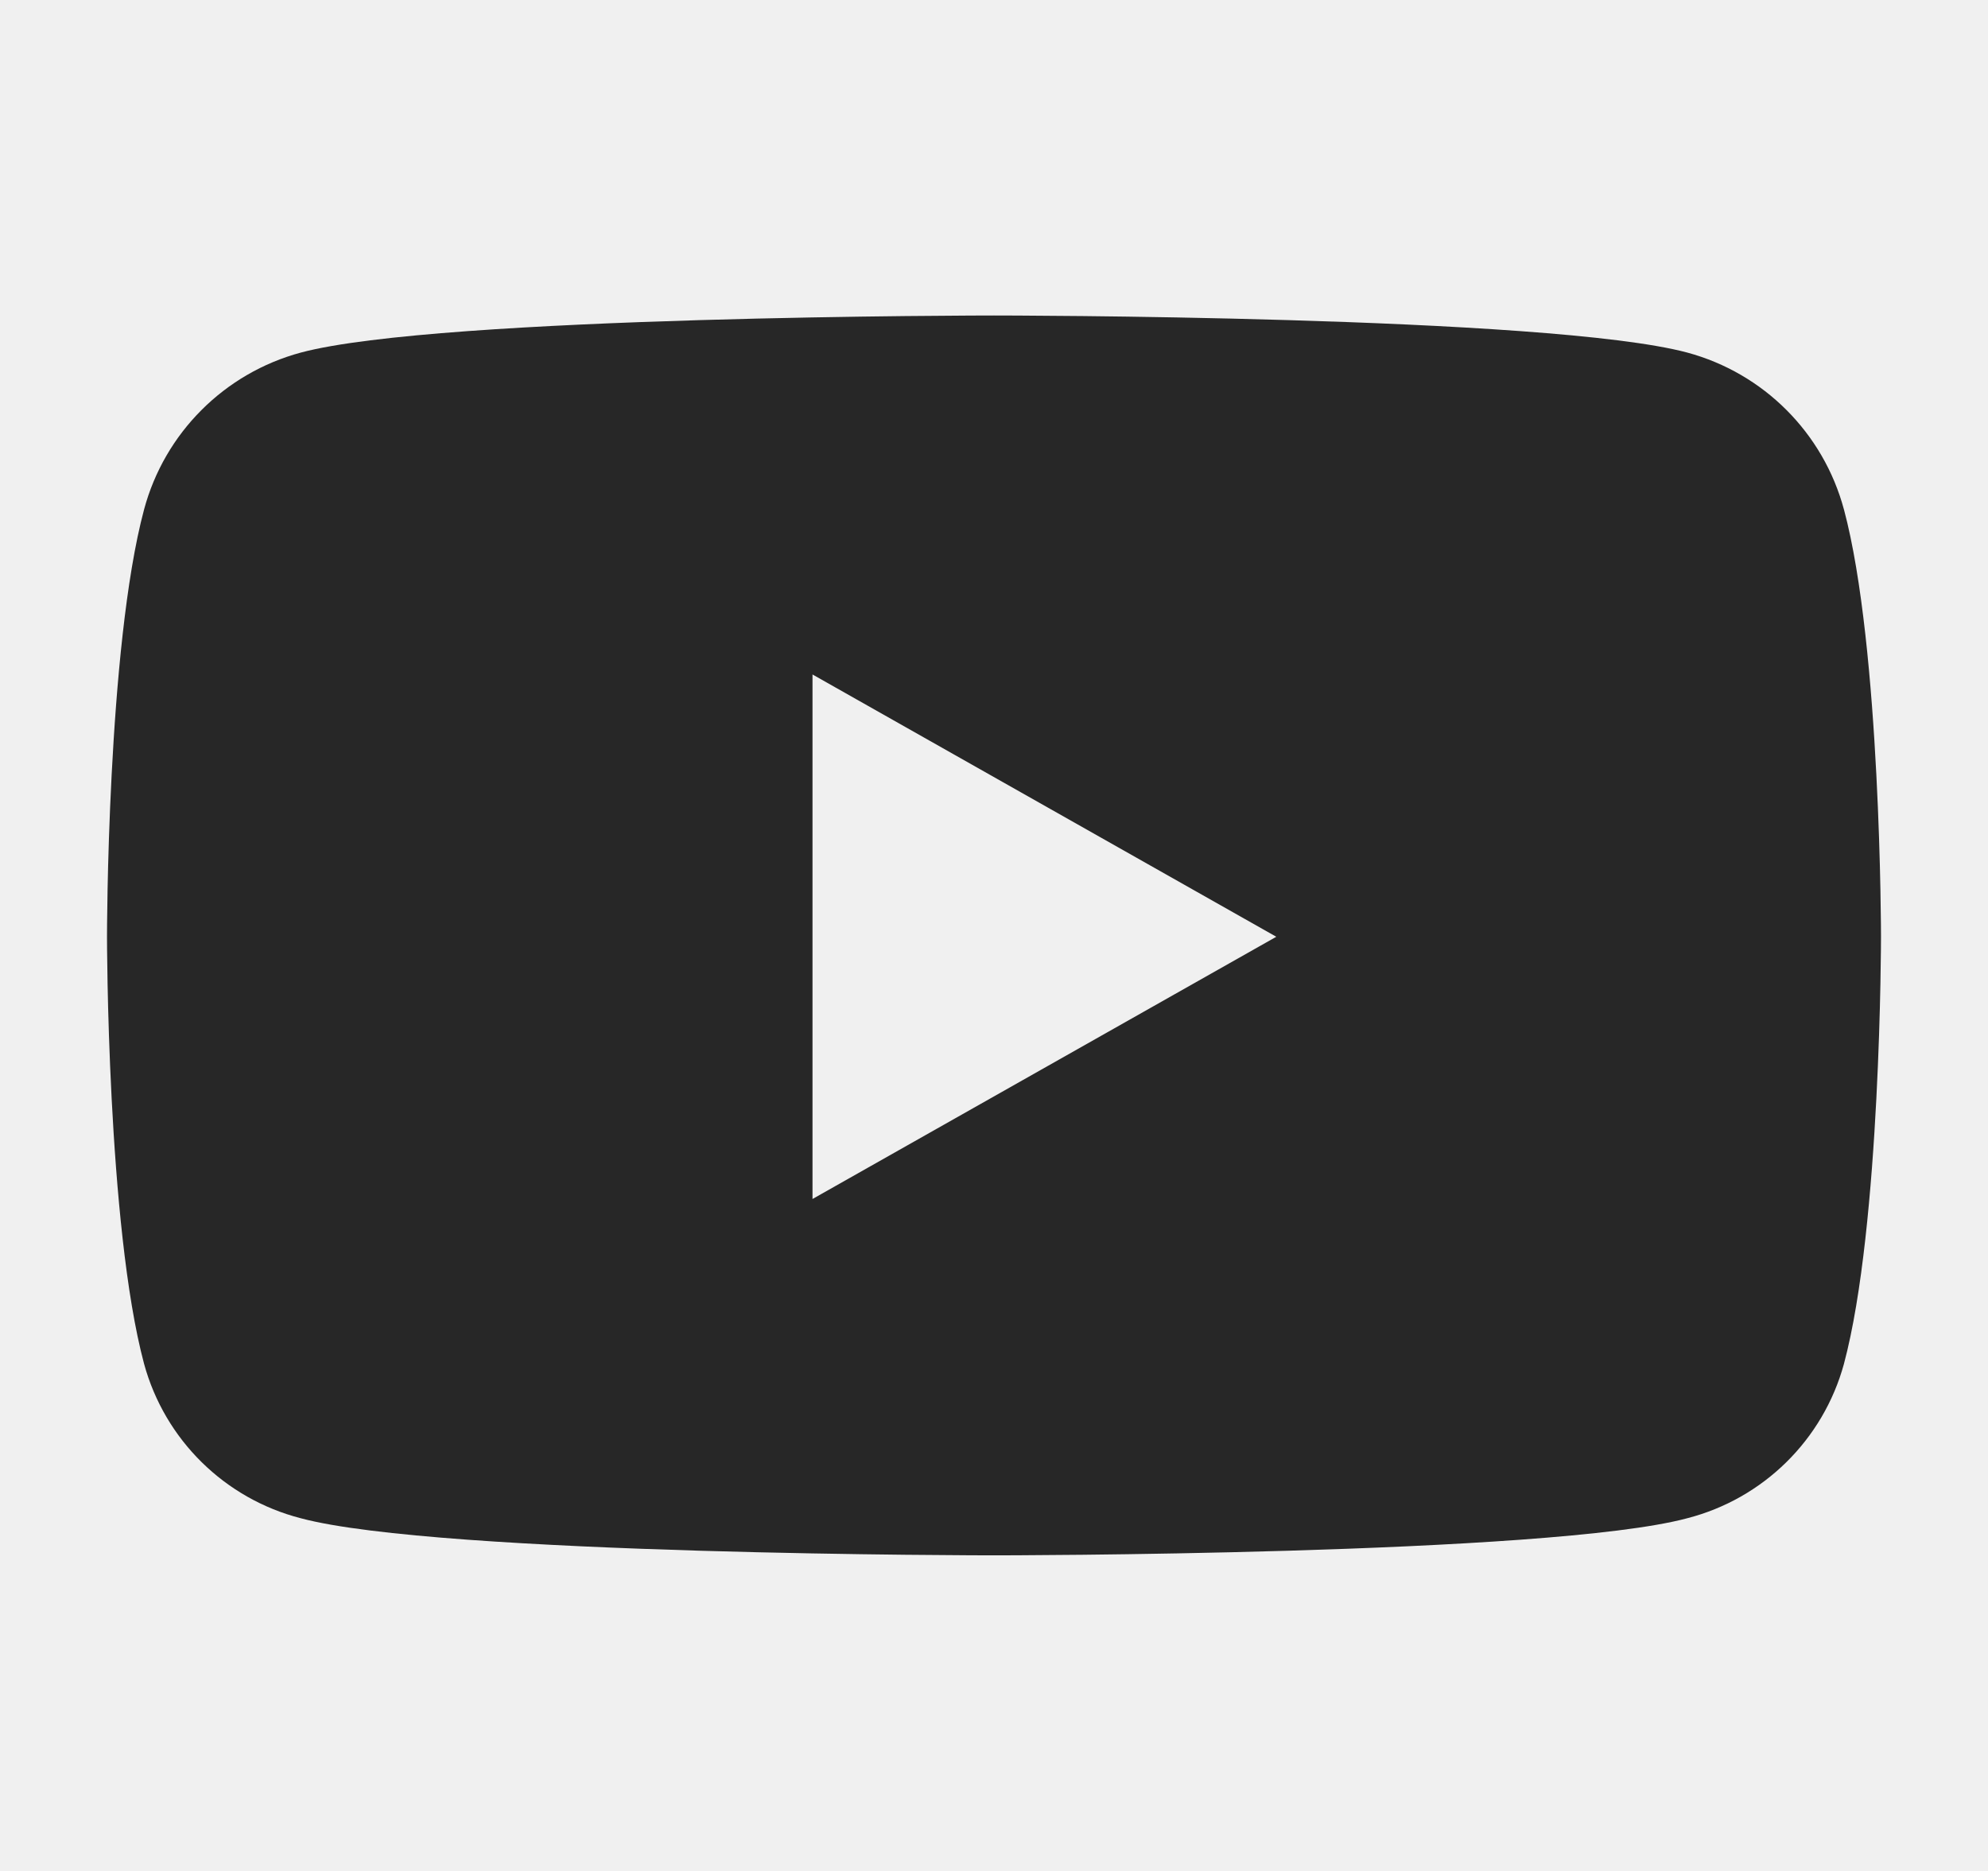
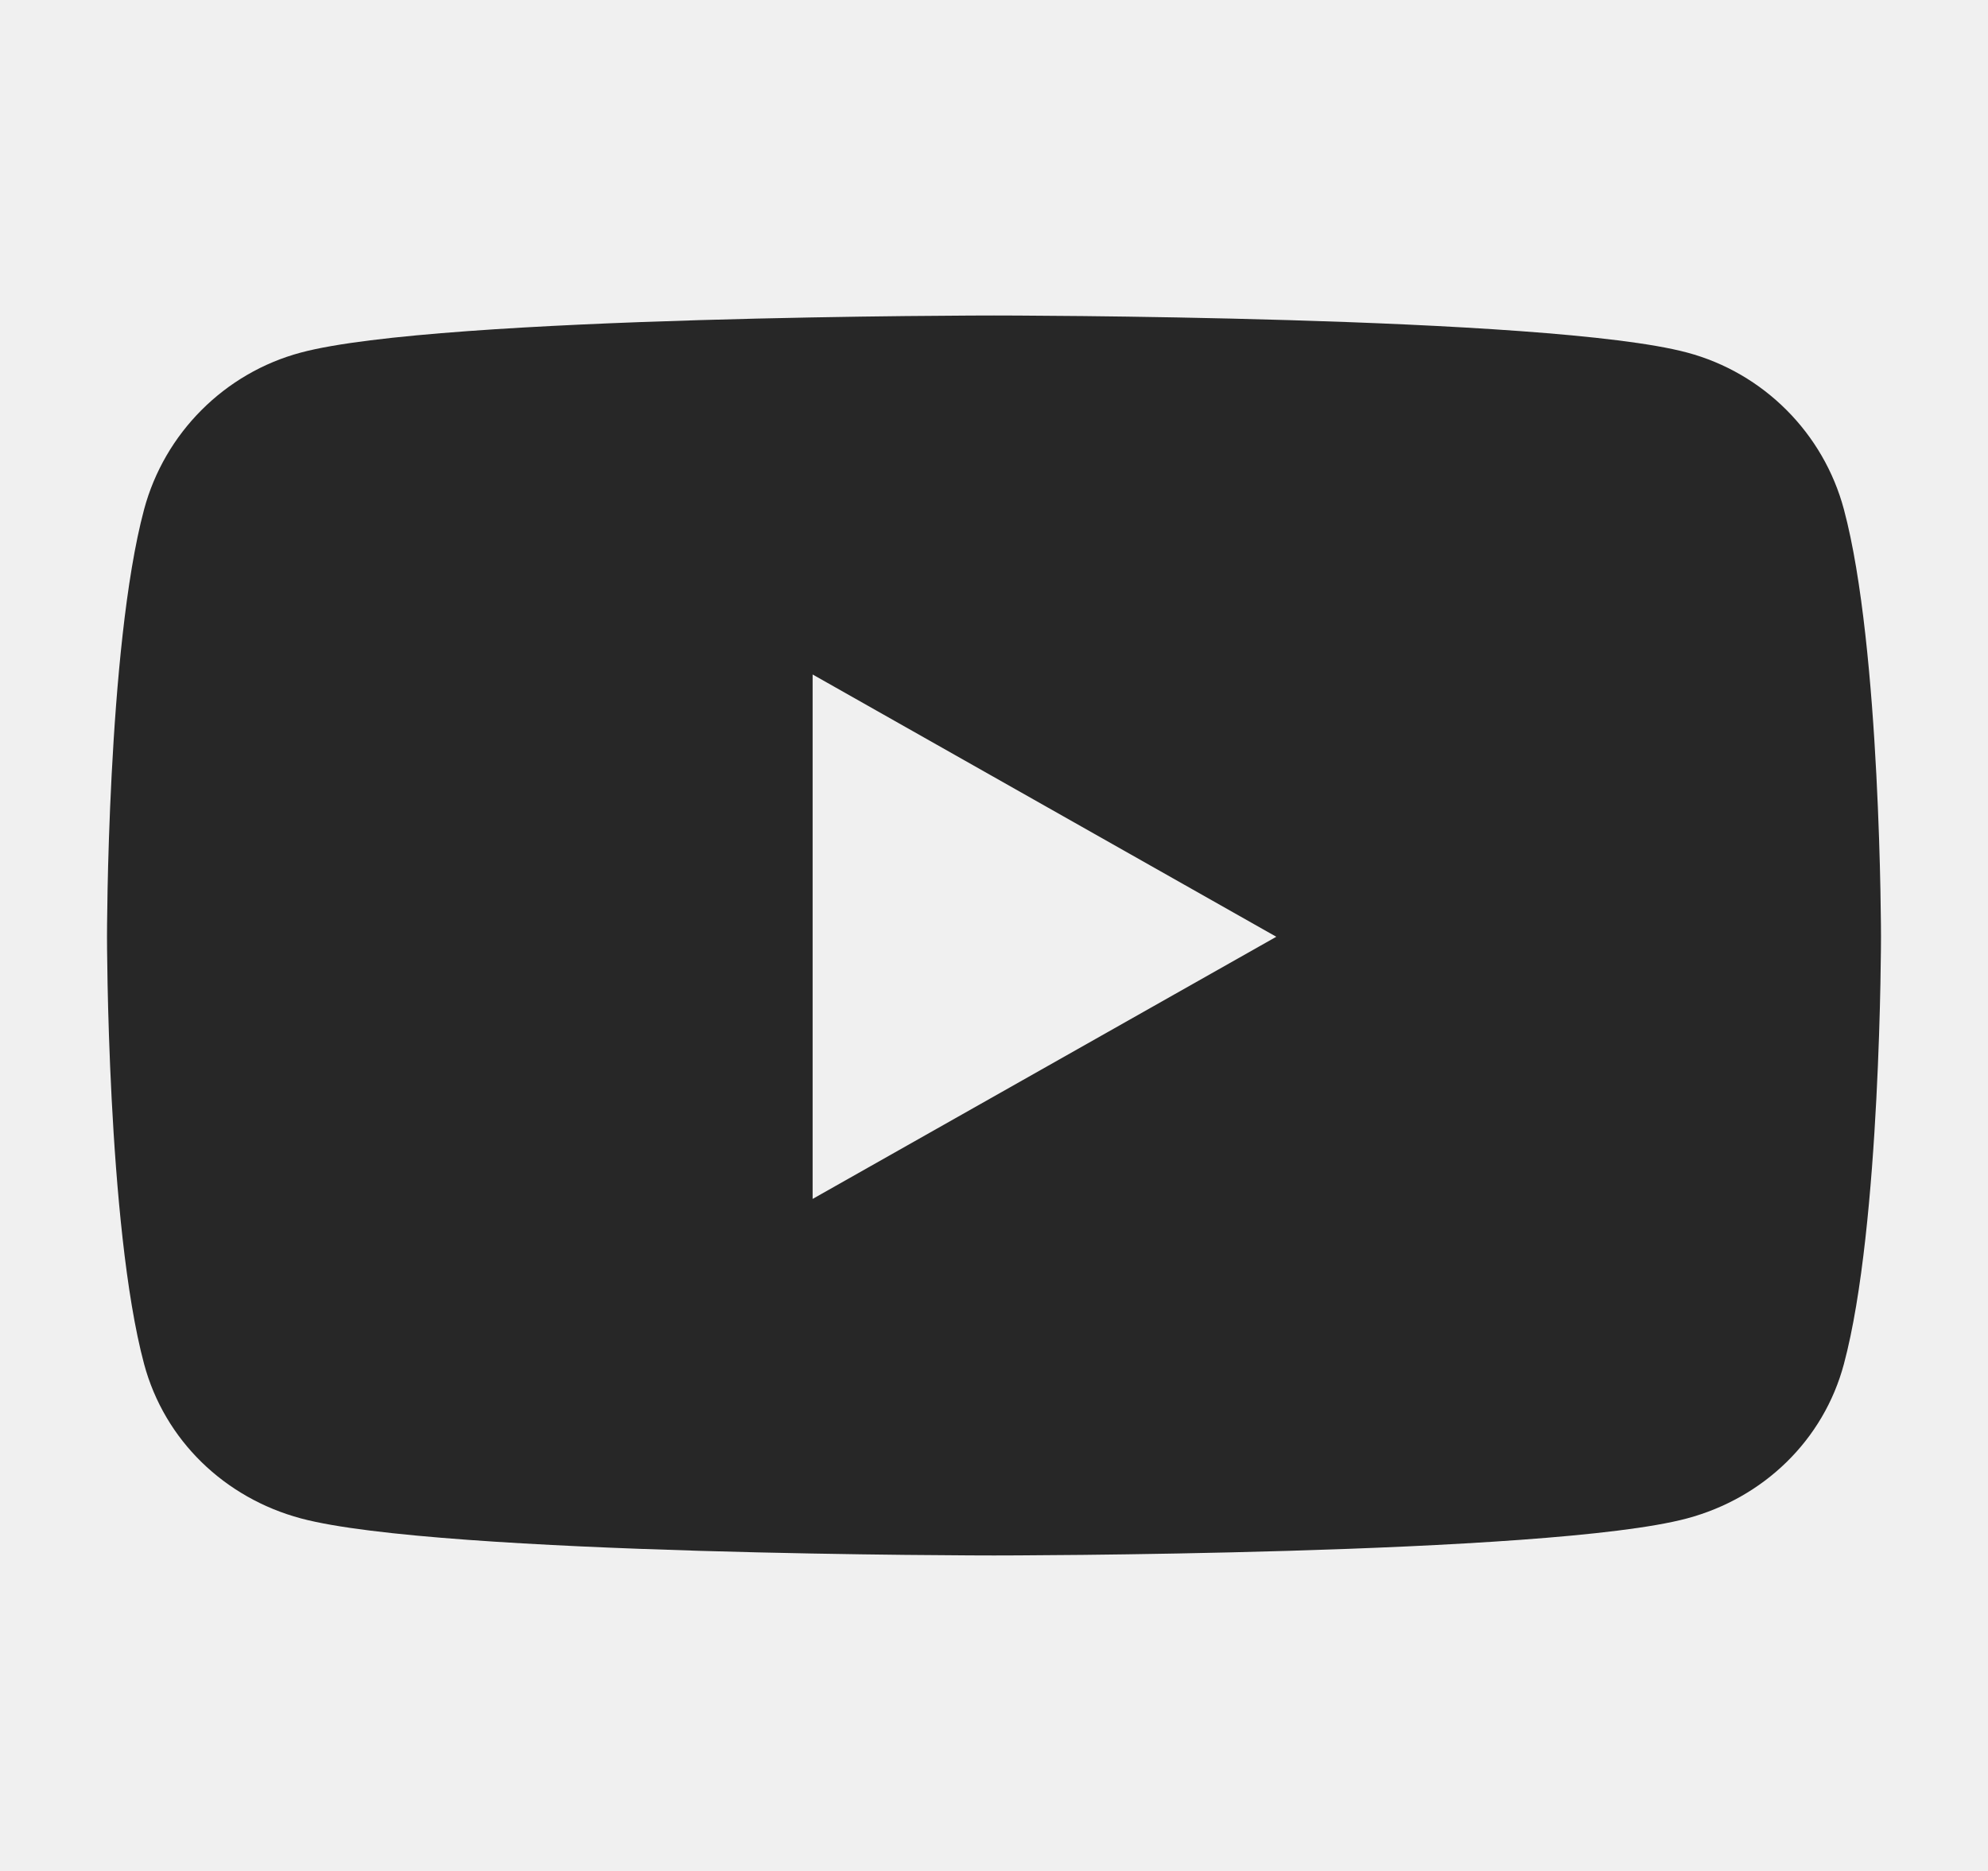
- <svg xmlns="http://www.w3.org/2000/svg" width="17" height="16" fill="none">
+ <svg xmlns="http://www.w3.org/2000/svg" width="17" height="16" viewBox="0 0 17 16" fill="none">
  <g clip-path="url('#clip0_13_4')">
-     <path d="M15.768 4.357a1.9 1.9 0 0 0-1.34-1.342C13.243 2.698 8.5 2.698 8.5 2.698s-4.744 0-5.927.317a1.9 1.9 0 0 0-1.341 1.342C.915 5.54.915 8.01.915 8.01s0 2.47.317 3.653a1.873 1.873 0 0 0 1.341 1.321c1.183.317 5.927.317 5.927.317s4.744 0 5.927-.317a1.873 1.873 0 0 0 1.341-1.32c.317-1.184.317-3.654.317-3.654s0-2.47-.317-3.654Zm-8.82 5.896V5.768l3.966 2.243-3.965 2.242Z" fill="#272727" />
+     <path d="M15.768 4.357C15.594 3.704 15.08 3.189 14.427 3.015C13.244 2.698 8.5 2.698 8.5 2.698C8.5 2.698 3.756 2.698 2.573 3.015C1.921 3.189 1.407 3.704 1.232 4.357C0.915 5.541 0.915 8.011 0.915 8.011C0.915 8.011 0.915 10.48 1.232 11.664C1.407 12.317 1.921 12.81 2.573 12.985C3.756 13.302 8.5 13.302 8.5 13.302C8.5 13.302 13.244 13.302 14.427 12.985C15.08 12.81 15.594 12.317 15.768 11.664C16.085 10.48 16.085 8.011 16.085 8.011C16.085 8.011 16.085 5.541 15.768 4.357ZM6.949 10.253V5.768L10.914 8.011L6.949 10.253Z" fill="#272727" />
  </g>
  <defs>
    <clipPath id="clip0_13_4">
-       <path fill="#fff" transform="translate(.5 .93)" d="M0 0h16v14.139H0z" />
+       <rect width="16" height="14.139" fill="white" transform="translate(0.5 0.930176)" />
    </clipPath>
  </defs>
</svg>
